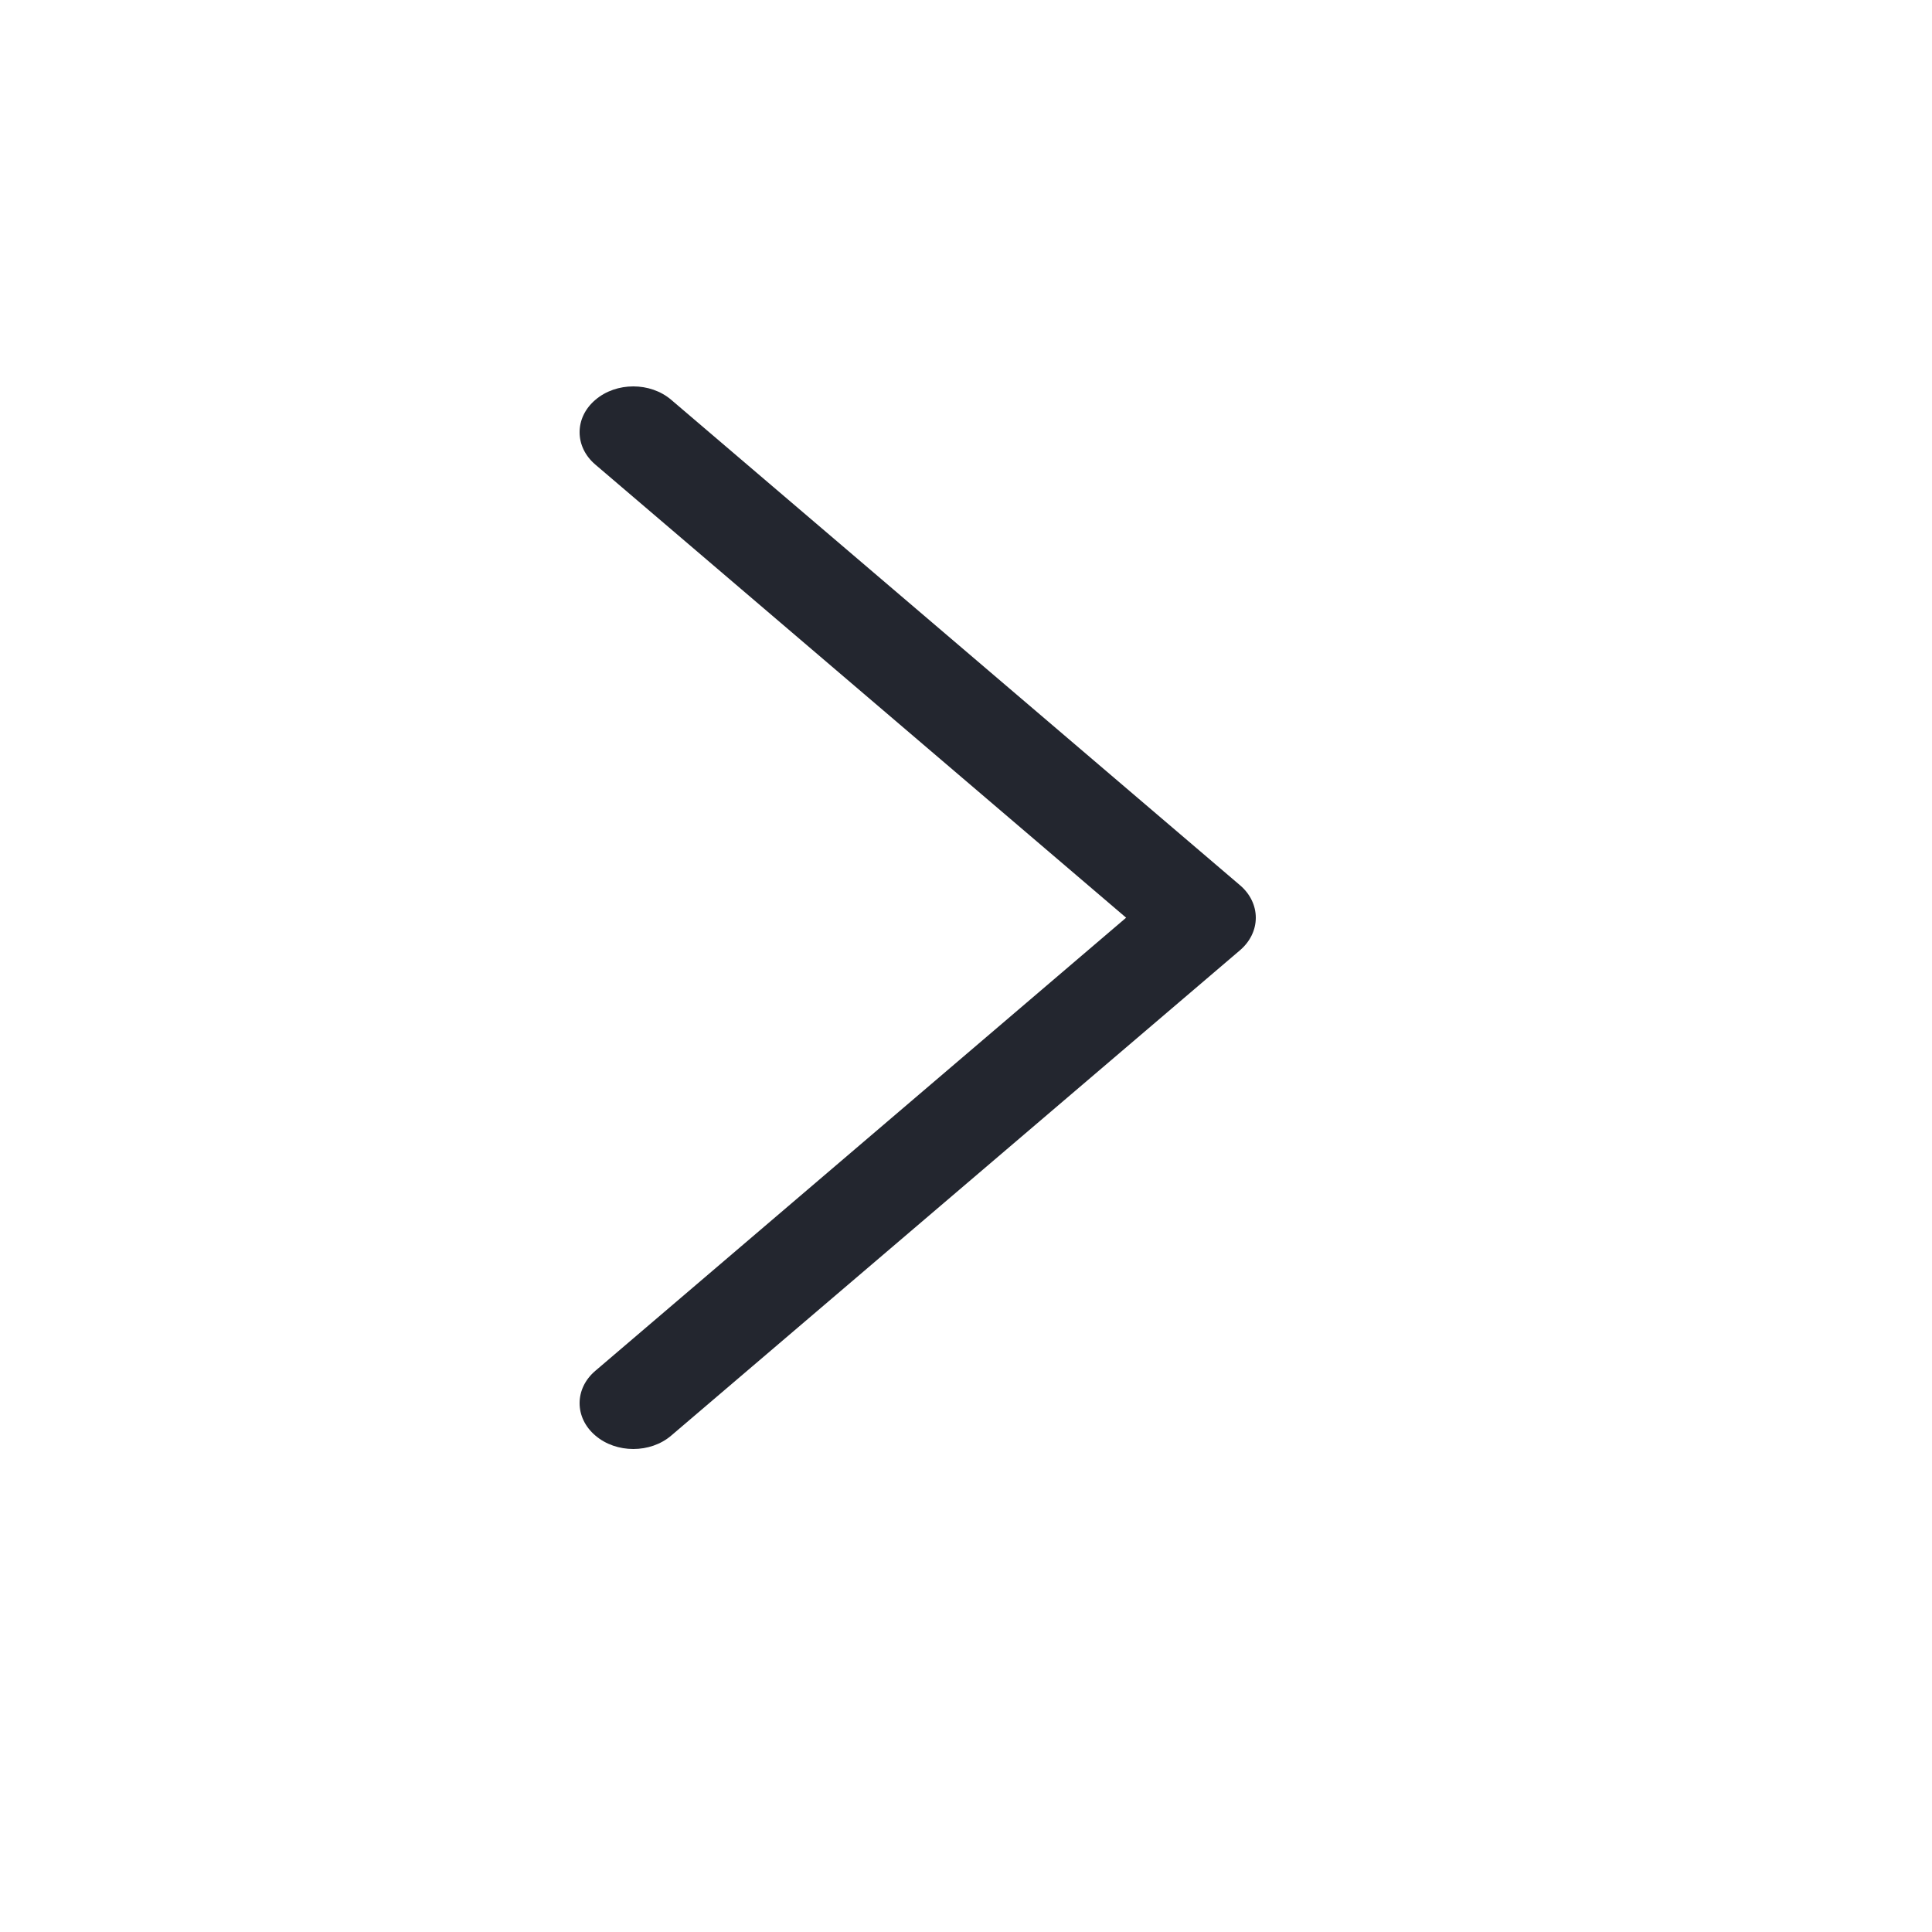
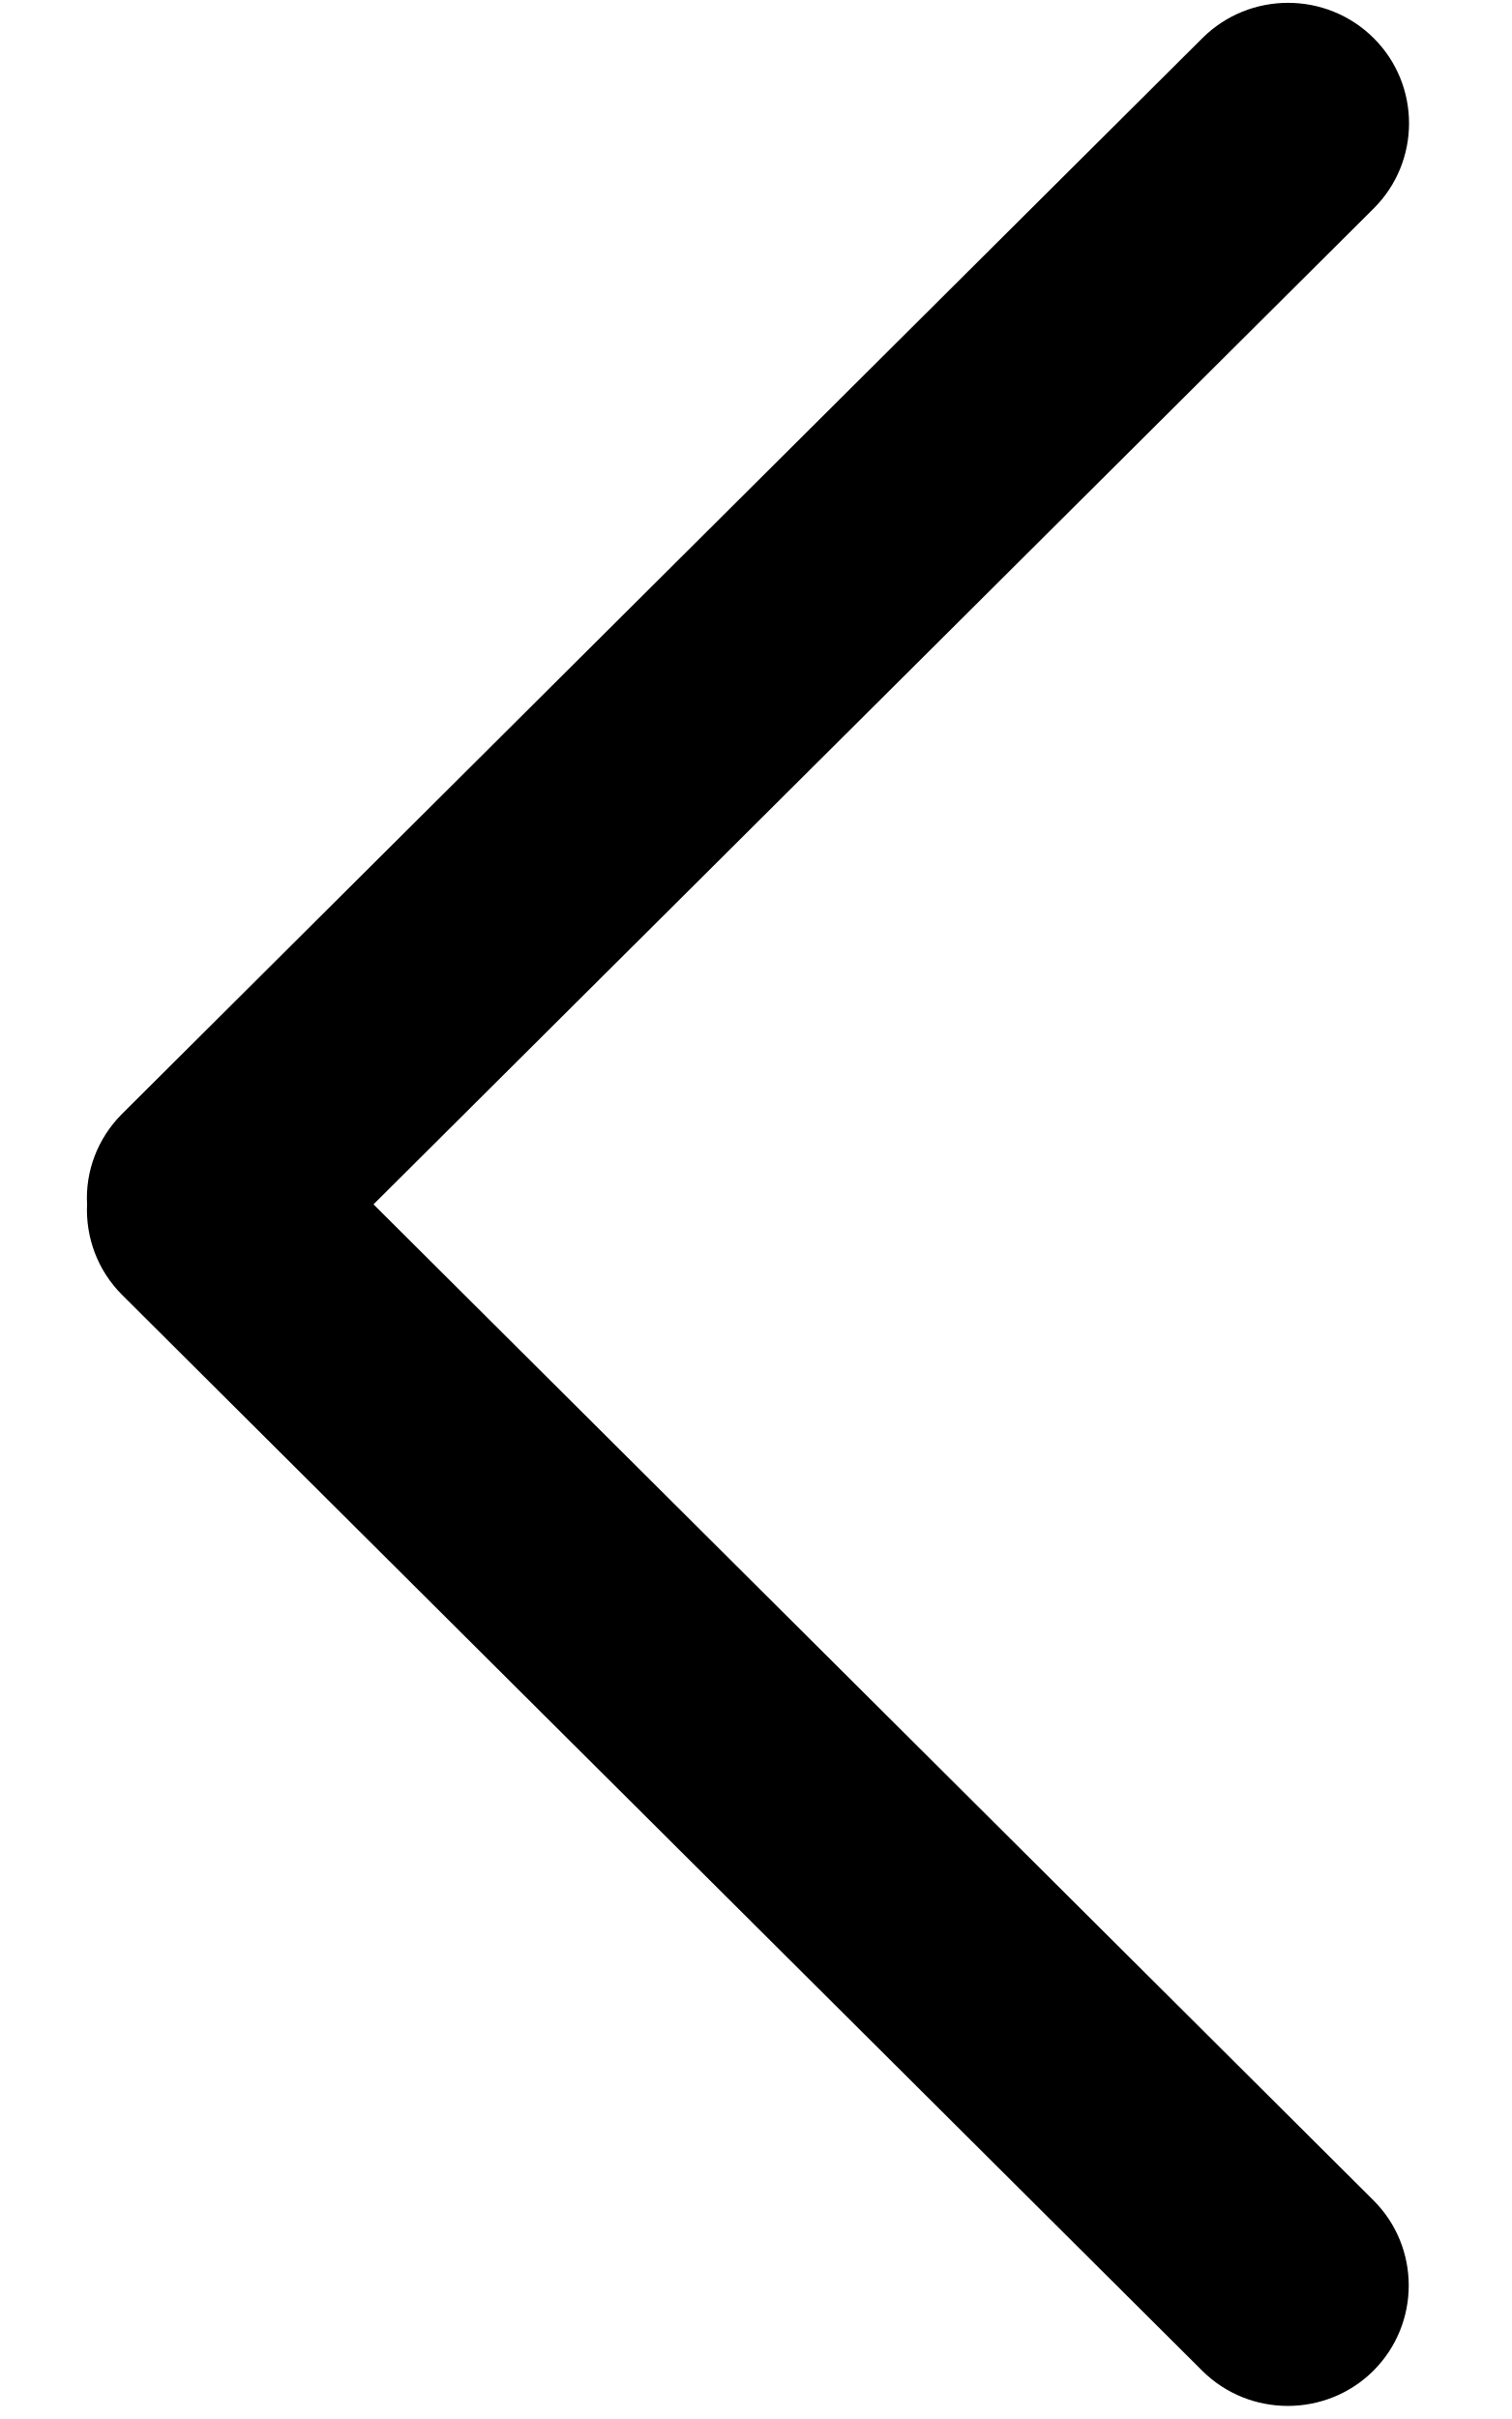
- <svg xmlns="http://www.w3.org/2000/svg" width="25" height="25" viewBox="0 0 25 25" fill="none">
-   <path d="M8.195 18.75C8.017 18.75 7.839 18.692 7.704 18.576C7.432 18.345 7.432 17.969 7.704 17.738L14.572 11.875L7.704 6.012C7.432 5.781 7.432 5.405 7.704 5.174C7.975 4.942 8.415 4.942 8.686 5.174L16.047 11.456C16.177 11.567 16.25 11.718 16.25 11.875C16.25 12.033 16.177 12.183 16.047 12.295L8.686 18.576C8.551 18.692 8.373 18.75 8.195 18.75Z" fill="#23262F" />
+ <svg xmlns="http://www.w3.org/2000/svg" width="10" height="16" viewBox="0 0 10 16" fill="none">
+   <path d="M2.471 7.966L9.088 1.379C9.4 1.068 9.4 0.563 9.088 0.252C8.775 -0.059 8.268 -0.059 7.955 0.252L0.809 7.366C0.644 7.53 0.564 7.75 0.576 7.966C0.566 8.182 0.644 8.402 0.809 8.566L7.954 15.681C8.266 15.991 8.774 15.991 9.086 15.681C9.398 15.369 9.398 14.864 9.086 14.553L2.471 7.966Z" fill="black" />
</svg>
